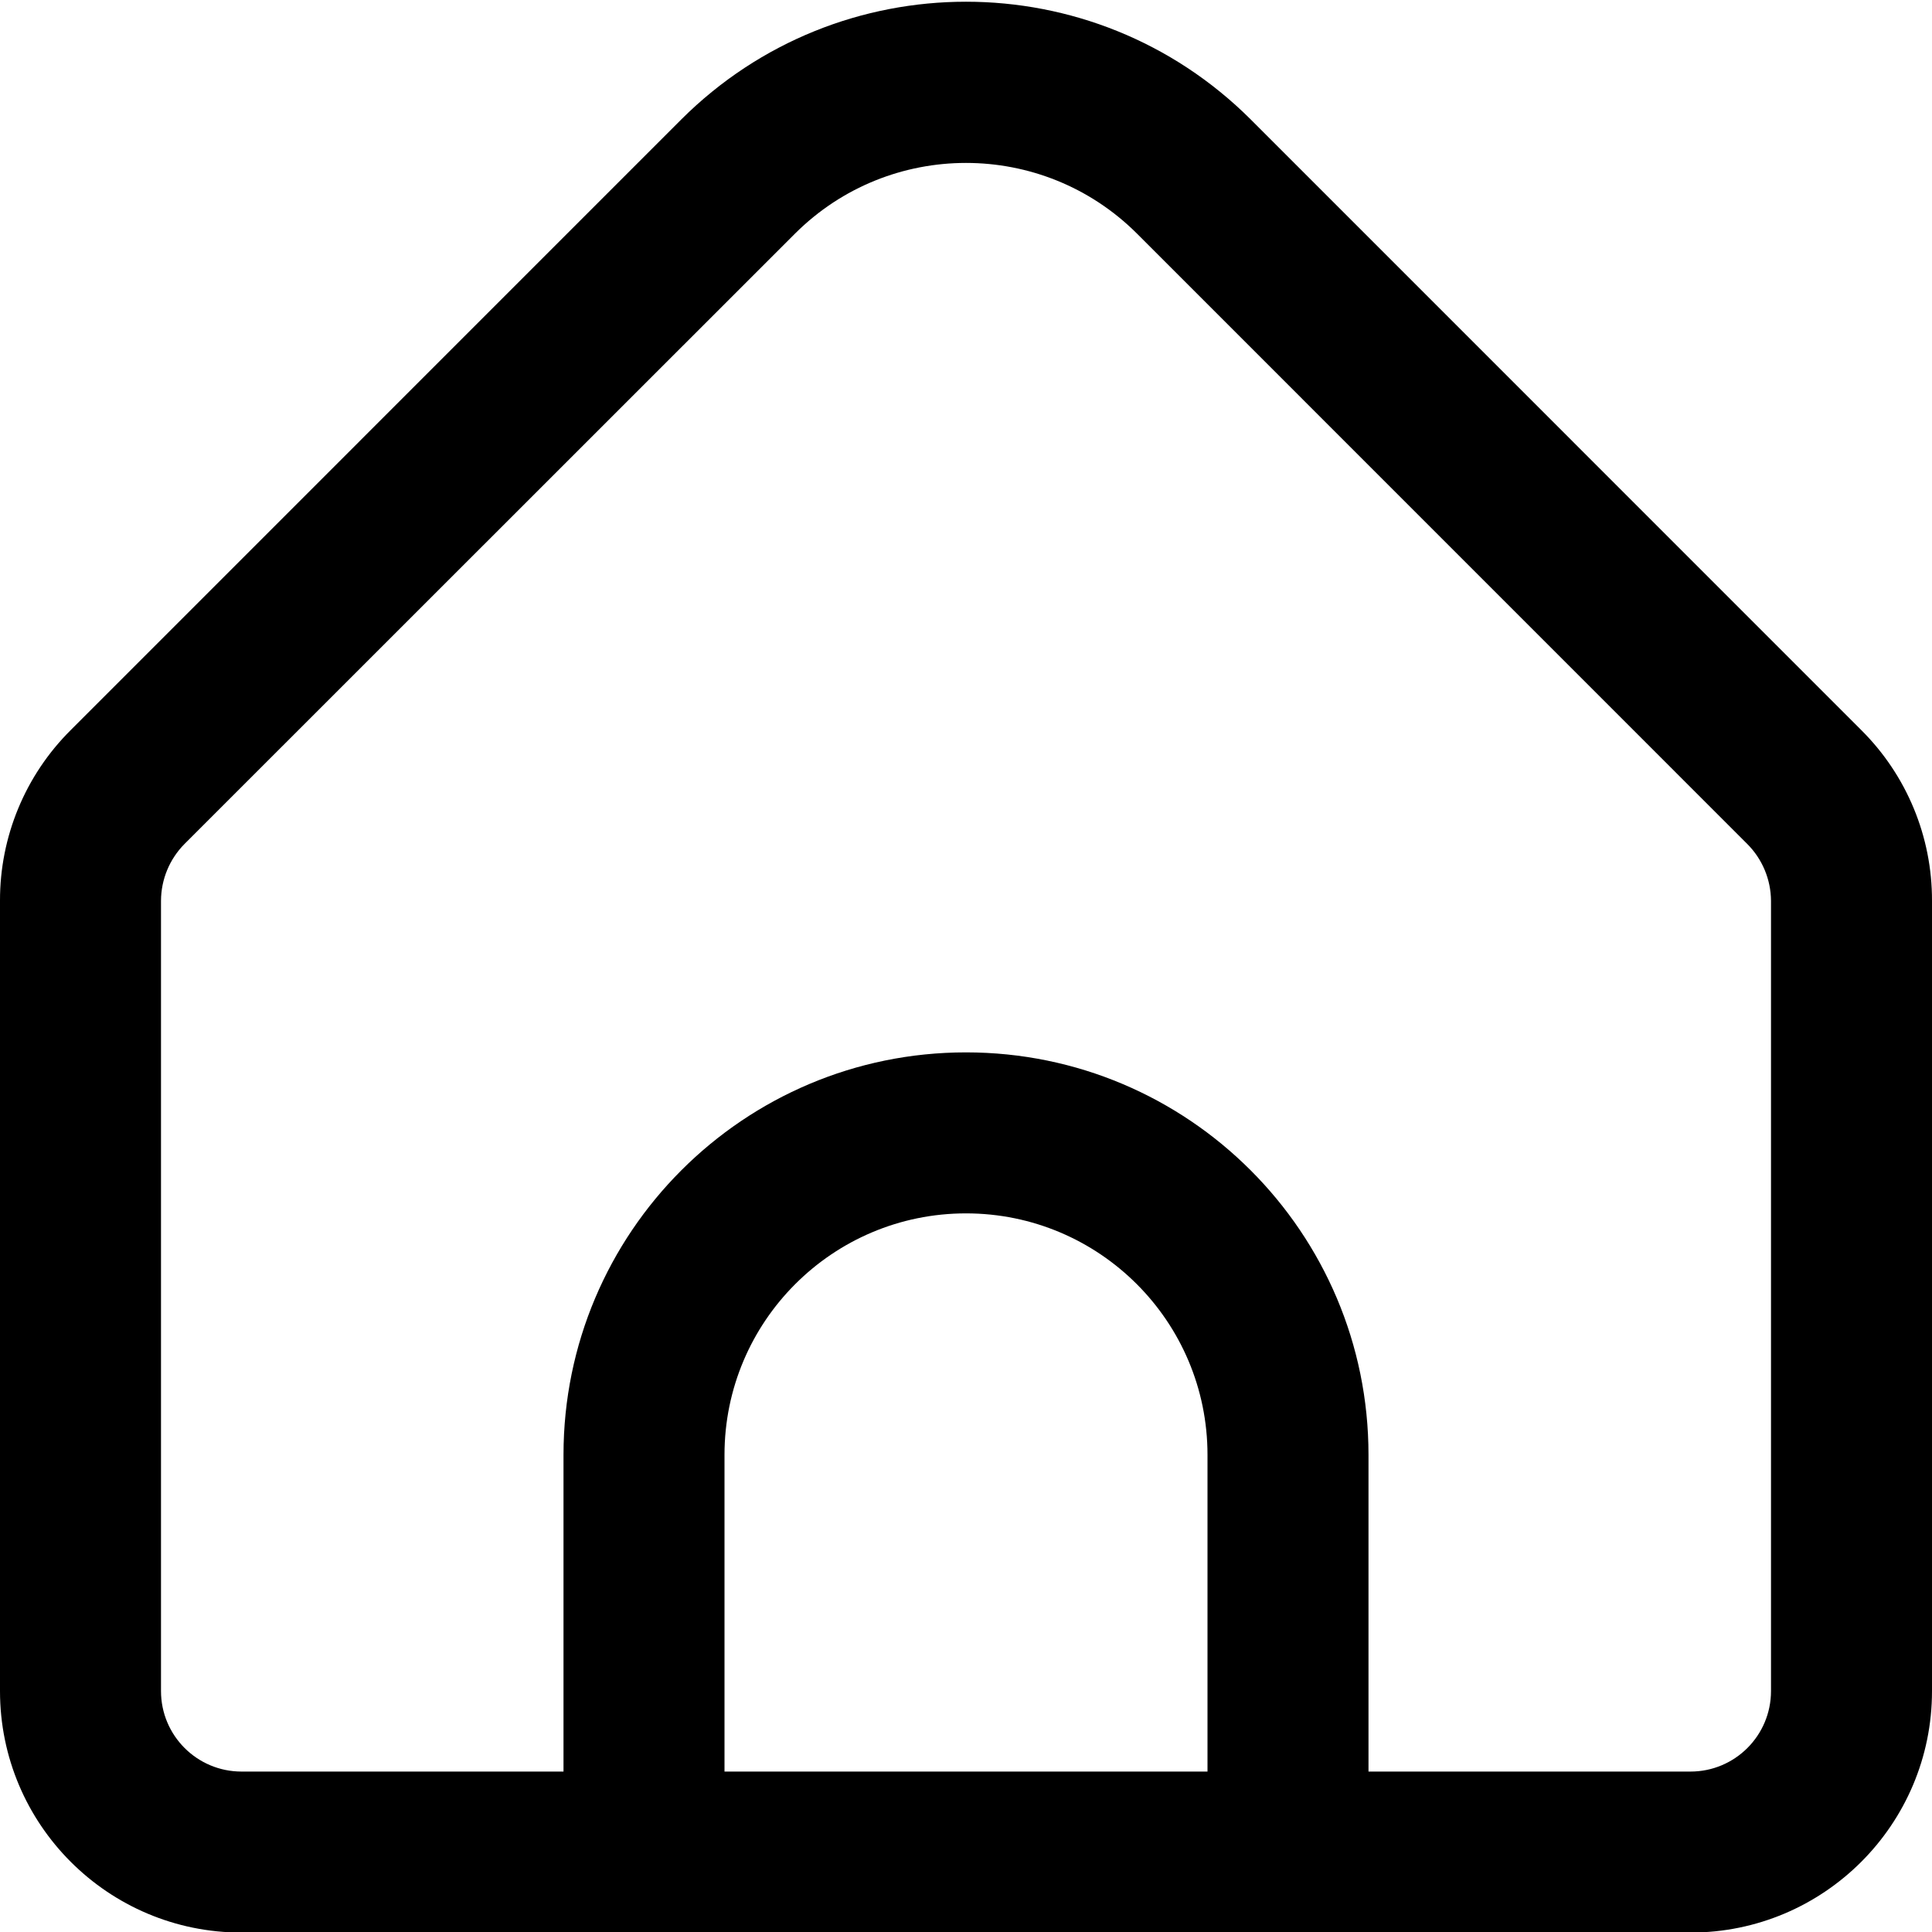
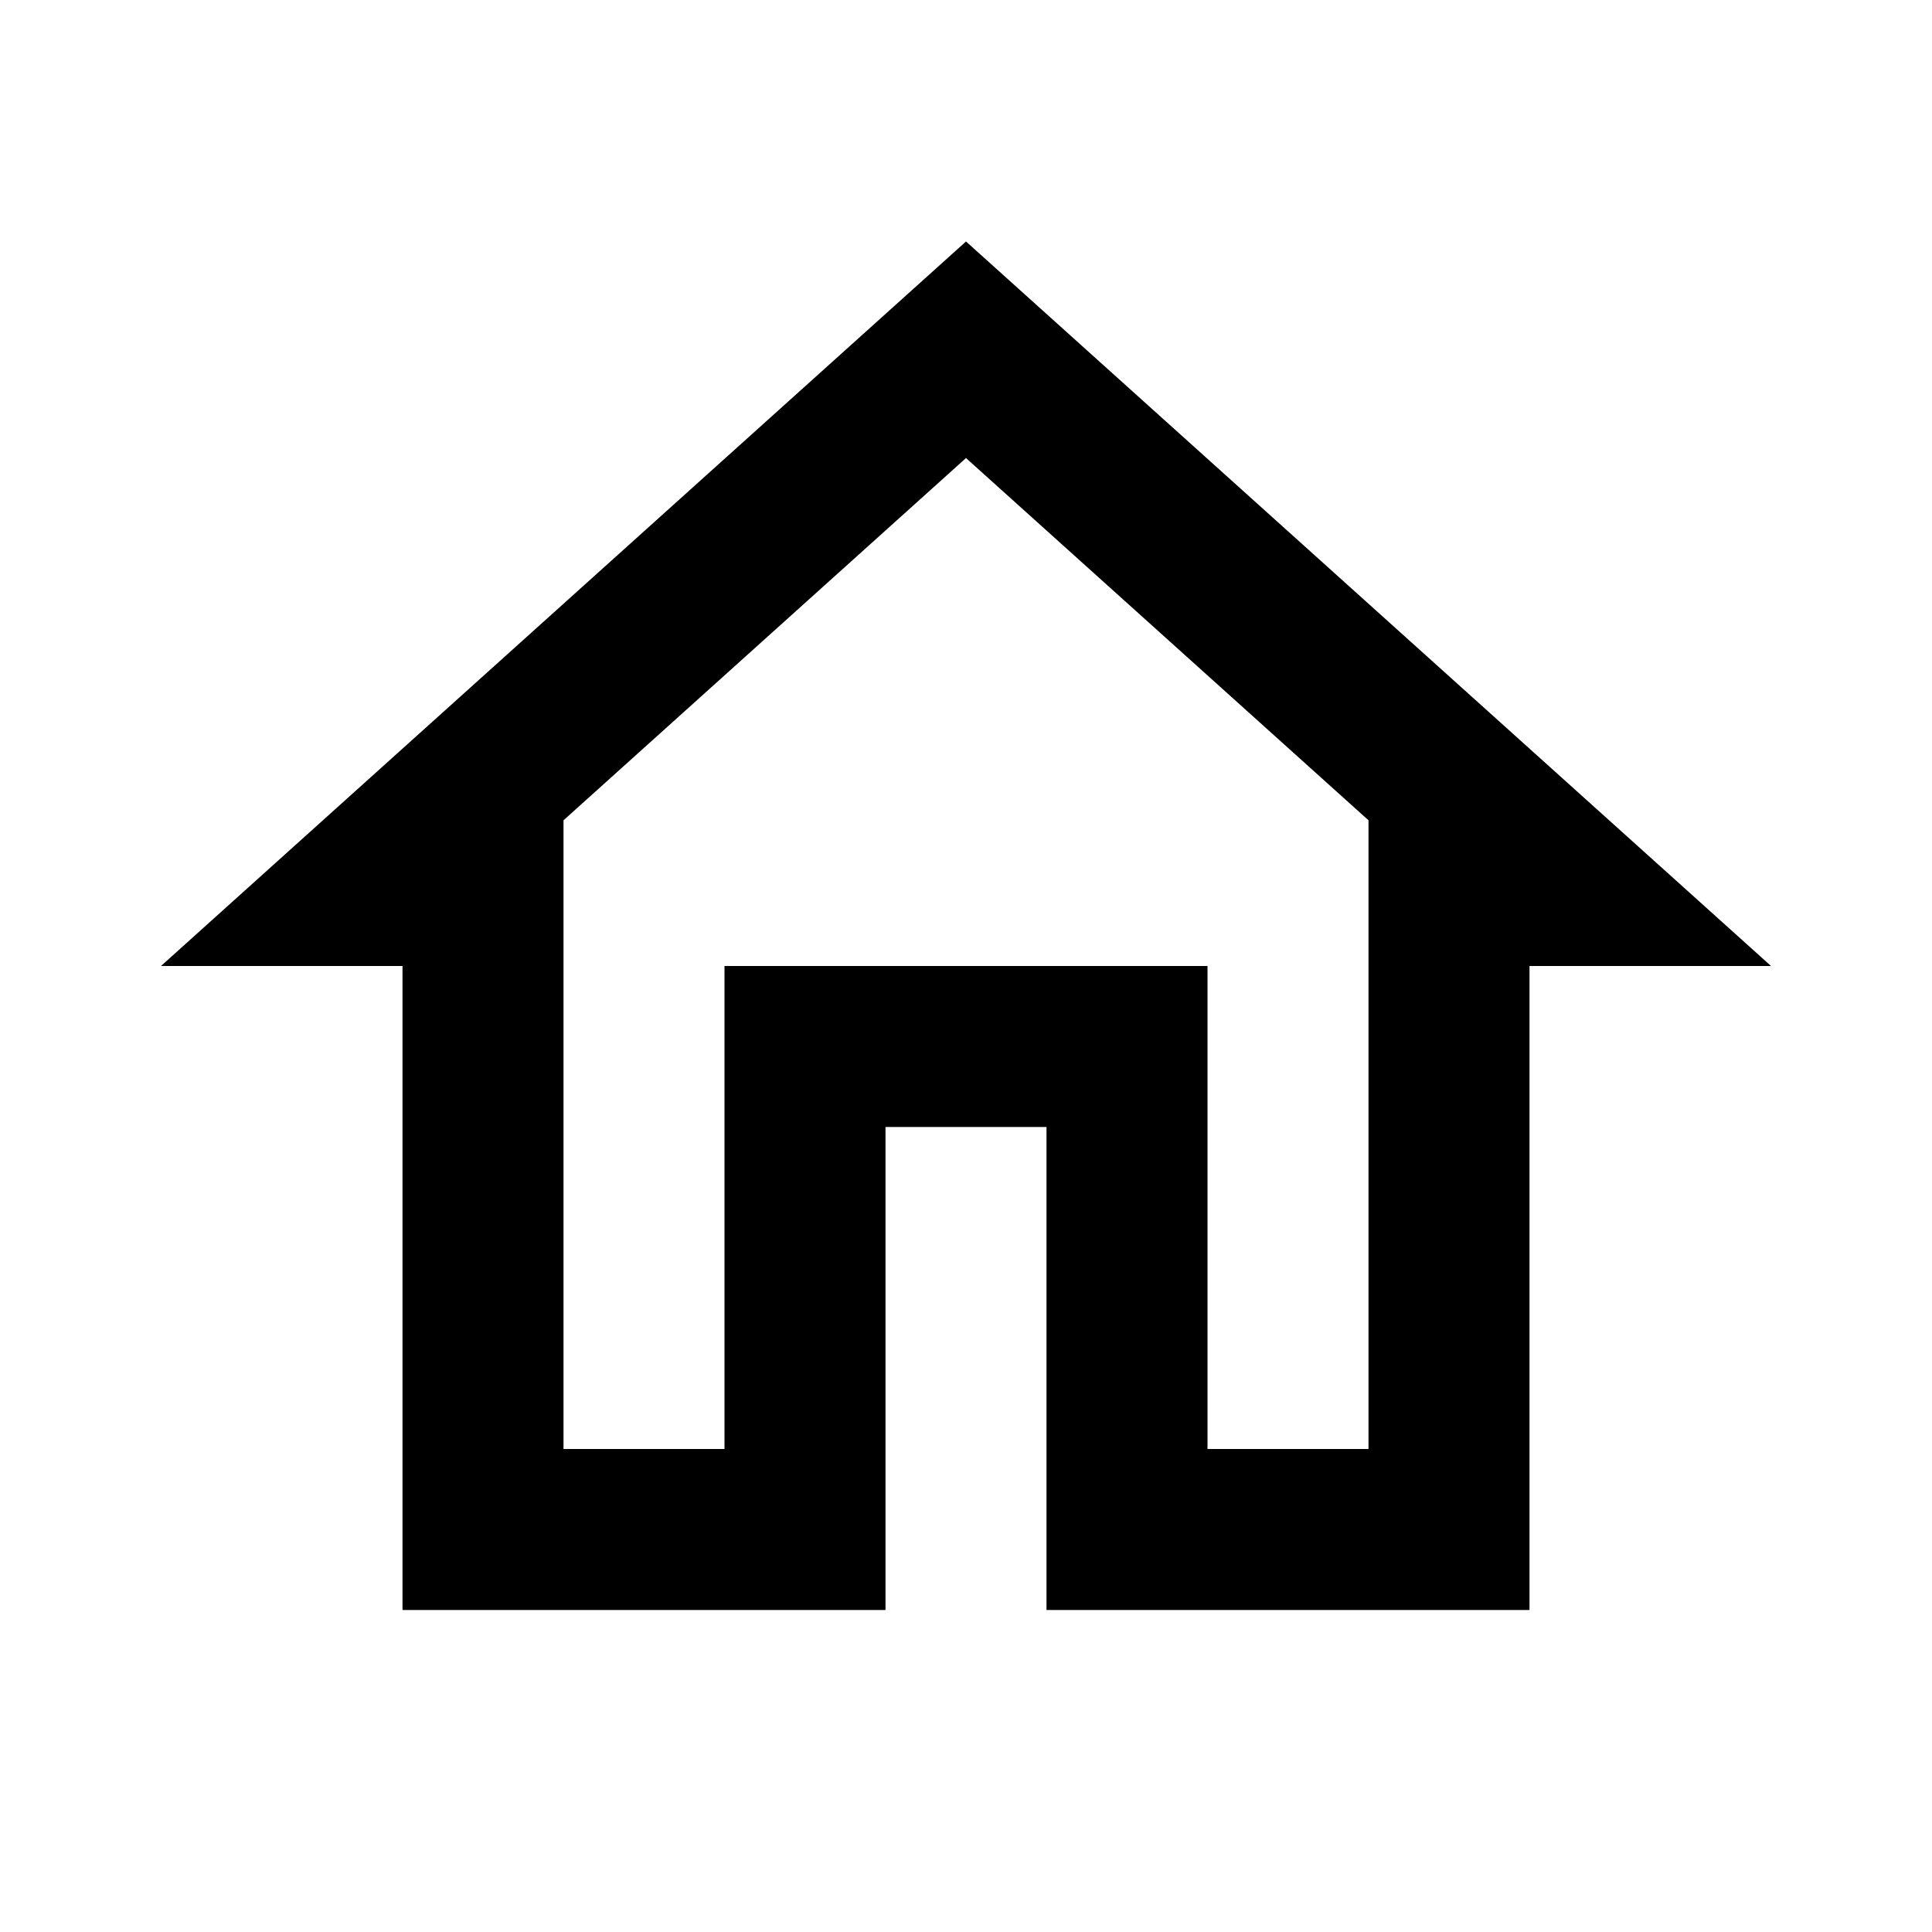
- <svg xmlns="http://www.w3.org/2000/svg" id="Outline" viewBox="0 0 24 24" width="512" height="512">
-   <path d="M23.121,9.069,15.536,1.483a5.008,5.008,0,0,0-7.072,0L.879,9.069A2.978,2.978,0,0,0,0,11.19v9.817a3,3,0,0,0,3,3H21a3,3,0,0,0,3-3V11.19A2.978,2.978,0,0,0,23.121,9.069ZM15,22.007H9V18.073a3,3,0,0,1,6,0Zm7-1a1,1,0,0,1-1,1H17V18.073a5,5,0,0,0-10,0v3.934H3a1,1,0,0,1-1-1V11.19a1.008,1.008,0,0,1,.293-.707L9.878,2.9a3.008,3.008,0,0,1,4.244,0l7.585,7.586A1.008,1.008,0,0,1,22,11.19Z" />
+ <svg xmlns="http://www.w3.org/2000/svg" height="24px" viewBox="0 0 24 24" width="24px" fill="#000000">
+   <path d="M0 0h24v24H0V0z" fill="none" />
+   <path d="M12 5.69l5 4.5V18h-2v-6H9v6H7v-7.81l5-4.5M12 3L2 12h3v8h6v-6h2v6h6v-8h3L12 3z" />
</svg>
